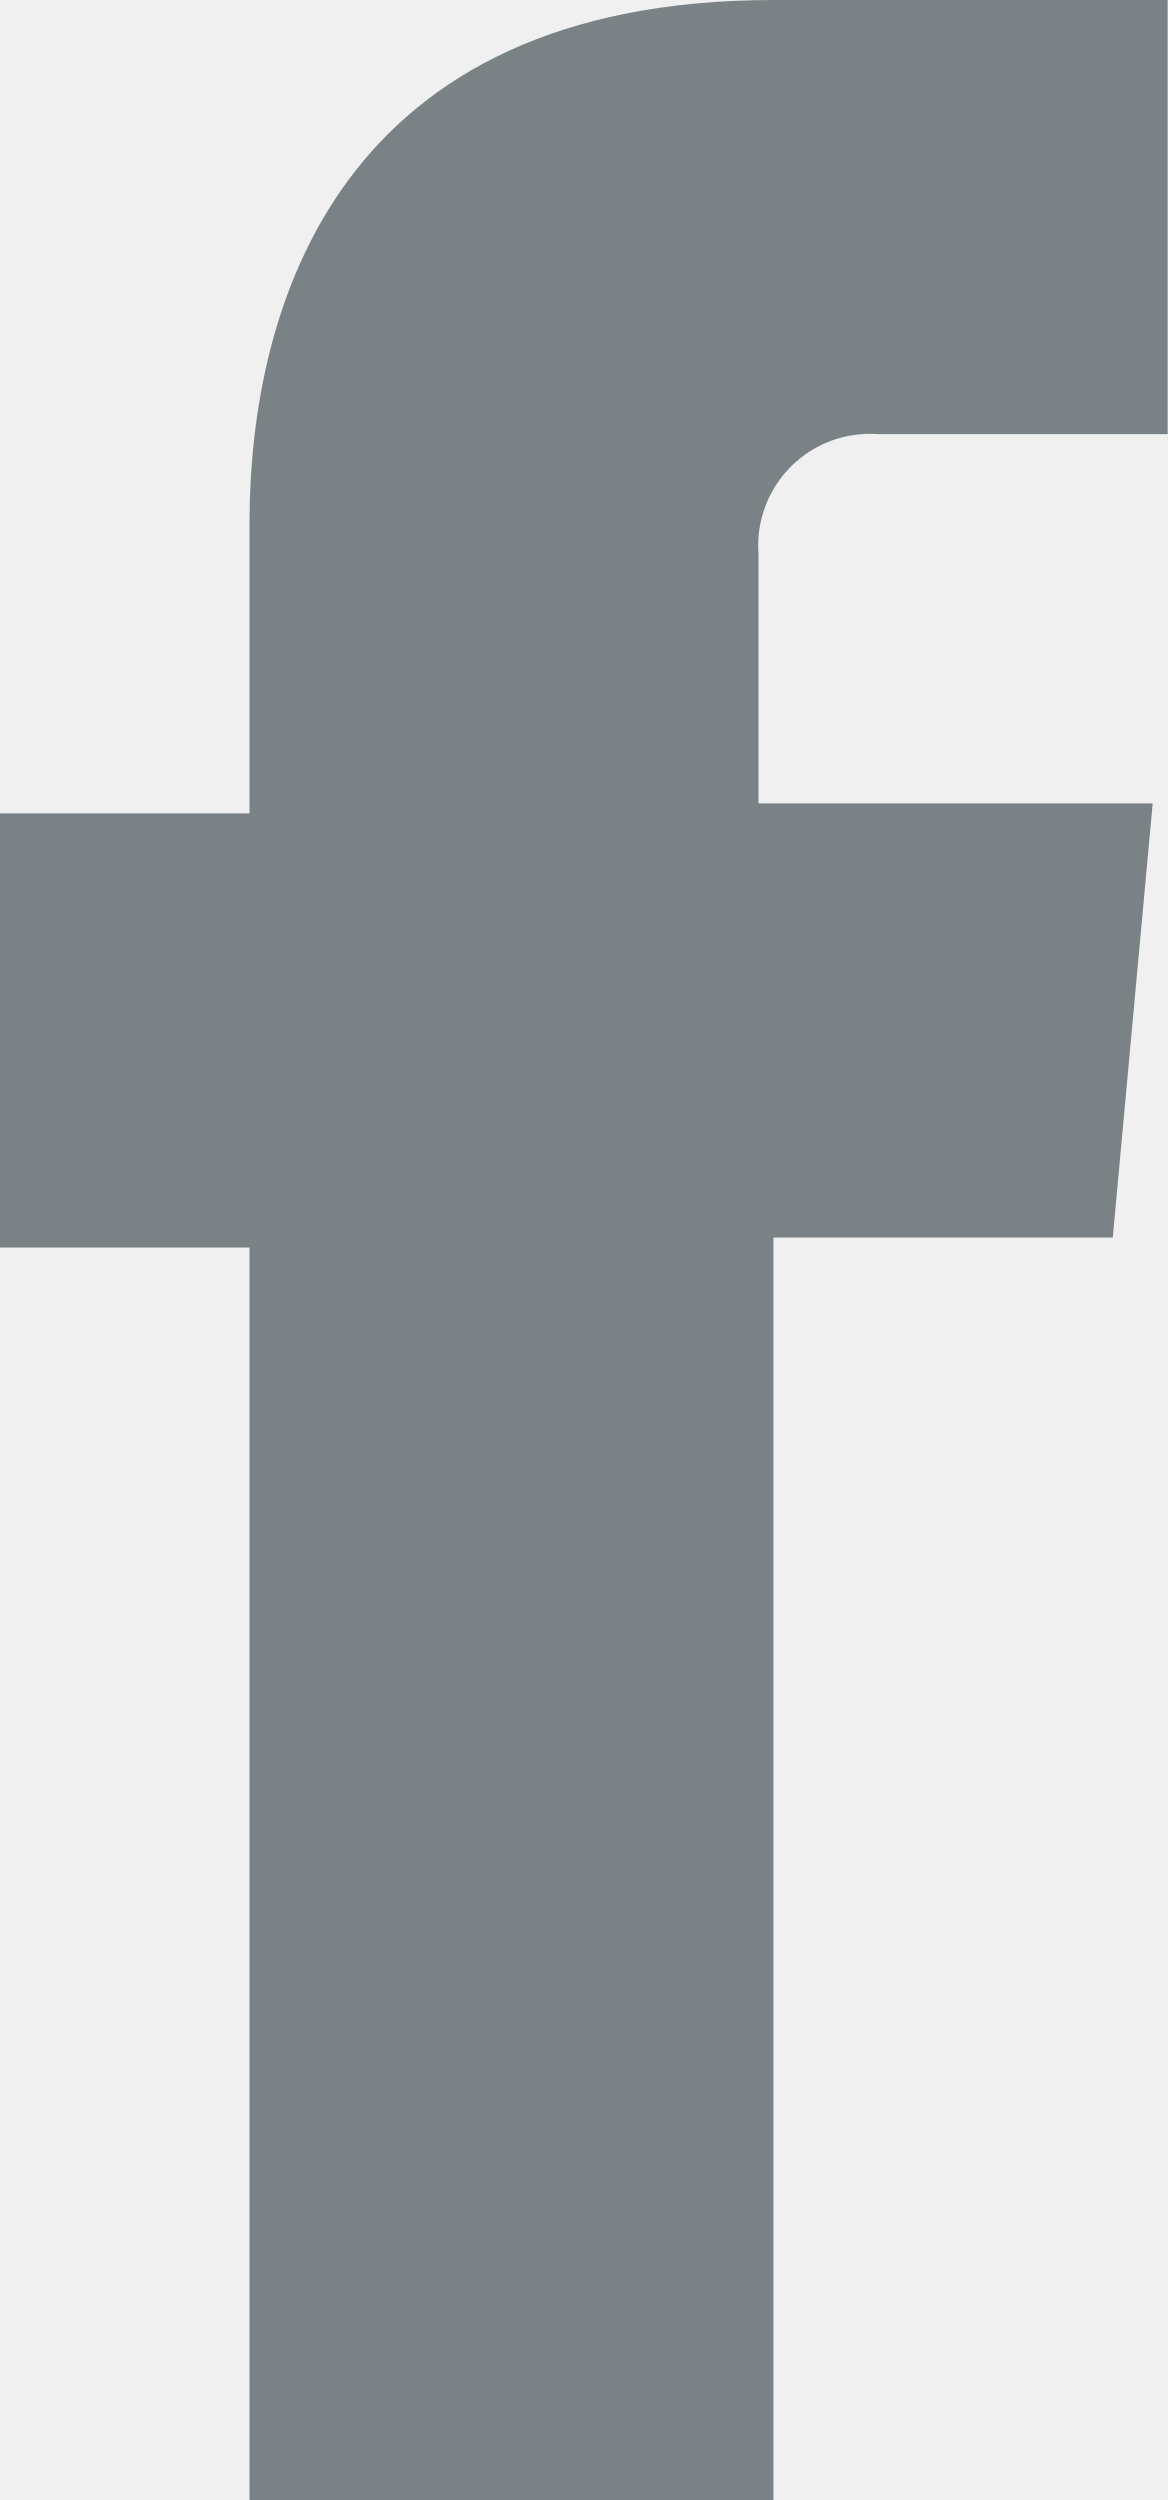
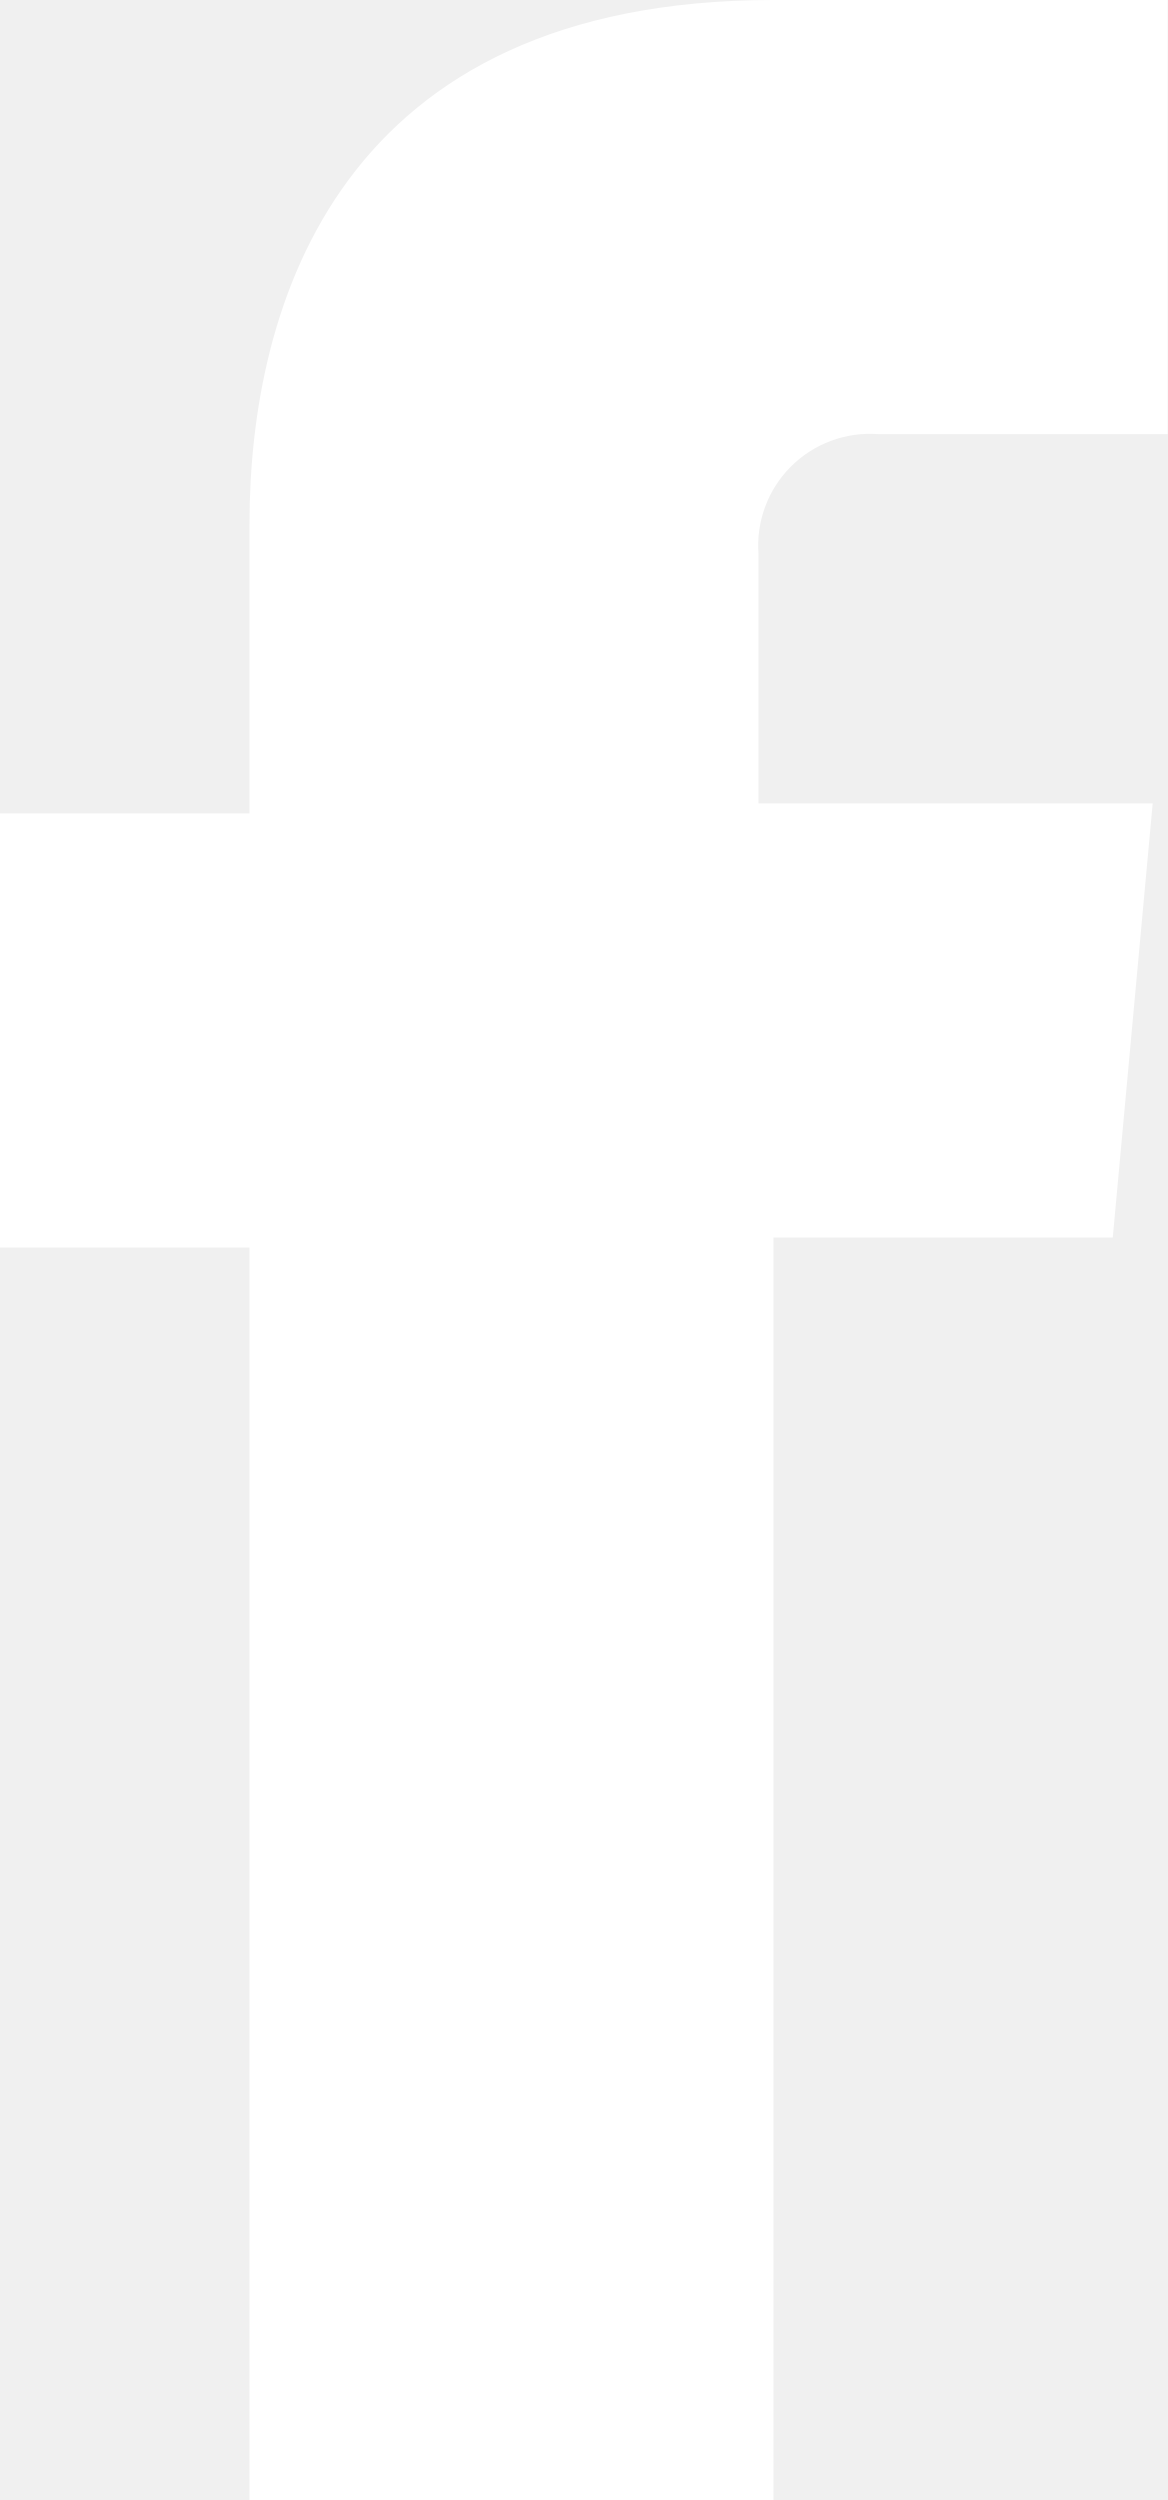
<svg xmlns="http://www.w3.org/2000/svg" viewBox="0 0 23.4 50.1">
  <defs>
-     <style>.cls-1{fill:#7b8286;}</style>
+     <style>.cls-1{fill:#fff;}</style>
  </defs>
  <g id="Layer_2" data-name="Layer 2">
    <g id="Layer_1-2" data-name="Layer 1">
      <path class="cls-1" d="M5,25H0V16.3H5V10.5C5,6.1,6.8,0,15.5,0h7.9V8.7H17.6a2.24,2.24,0,0,0-2.4,2.4v5h7.9l-.8,8.7H15.5V50.1H5S5,36.4,5,25Z" />
    </g>
  </g>
</svg>
